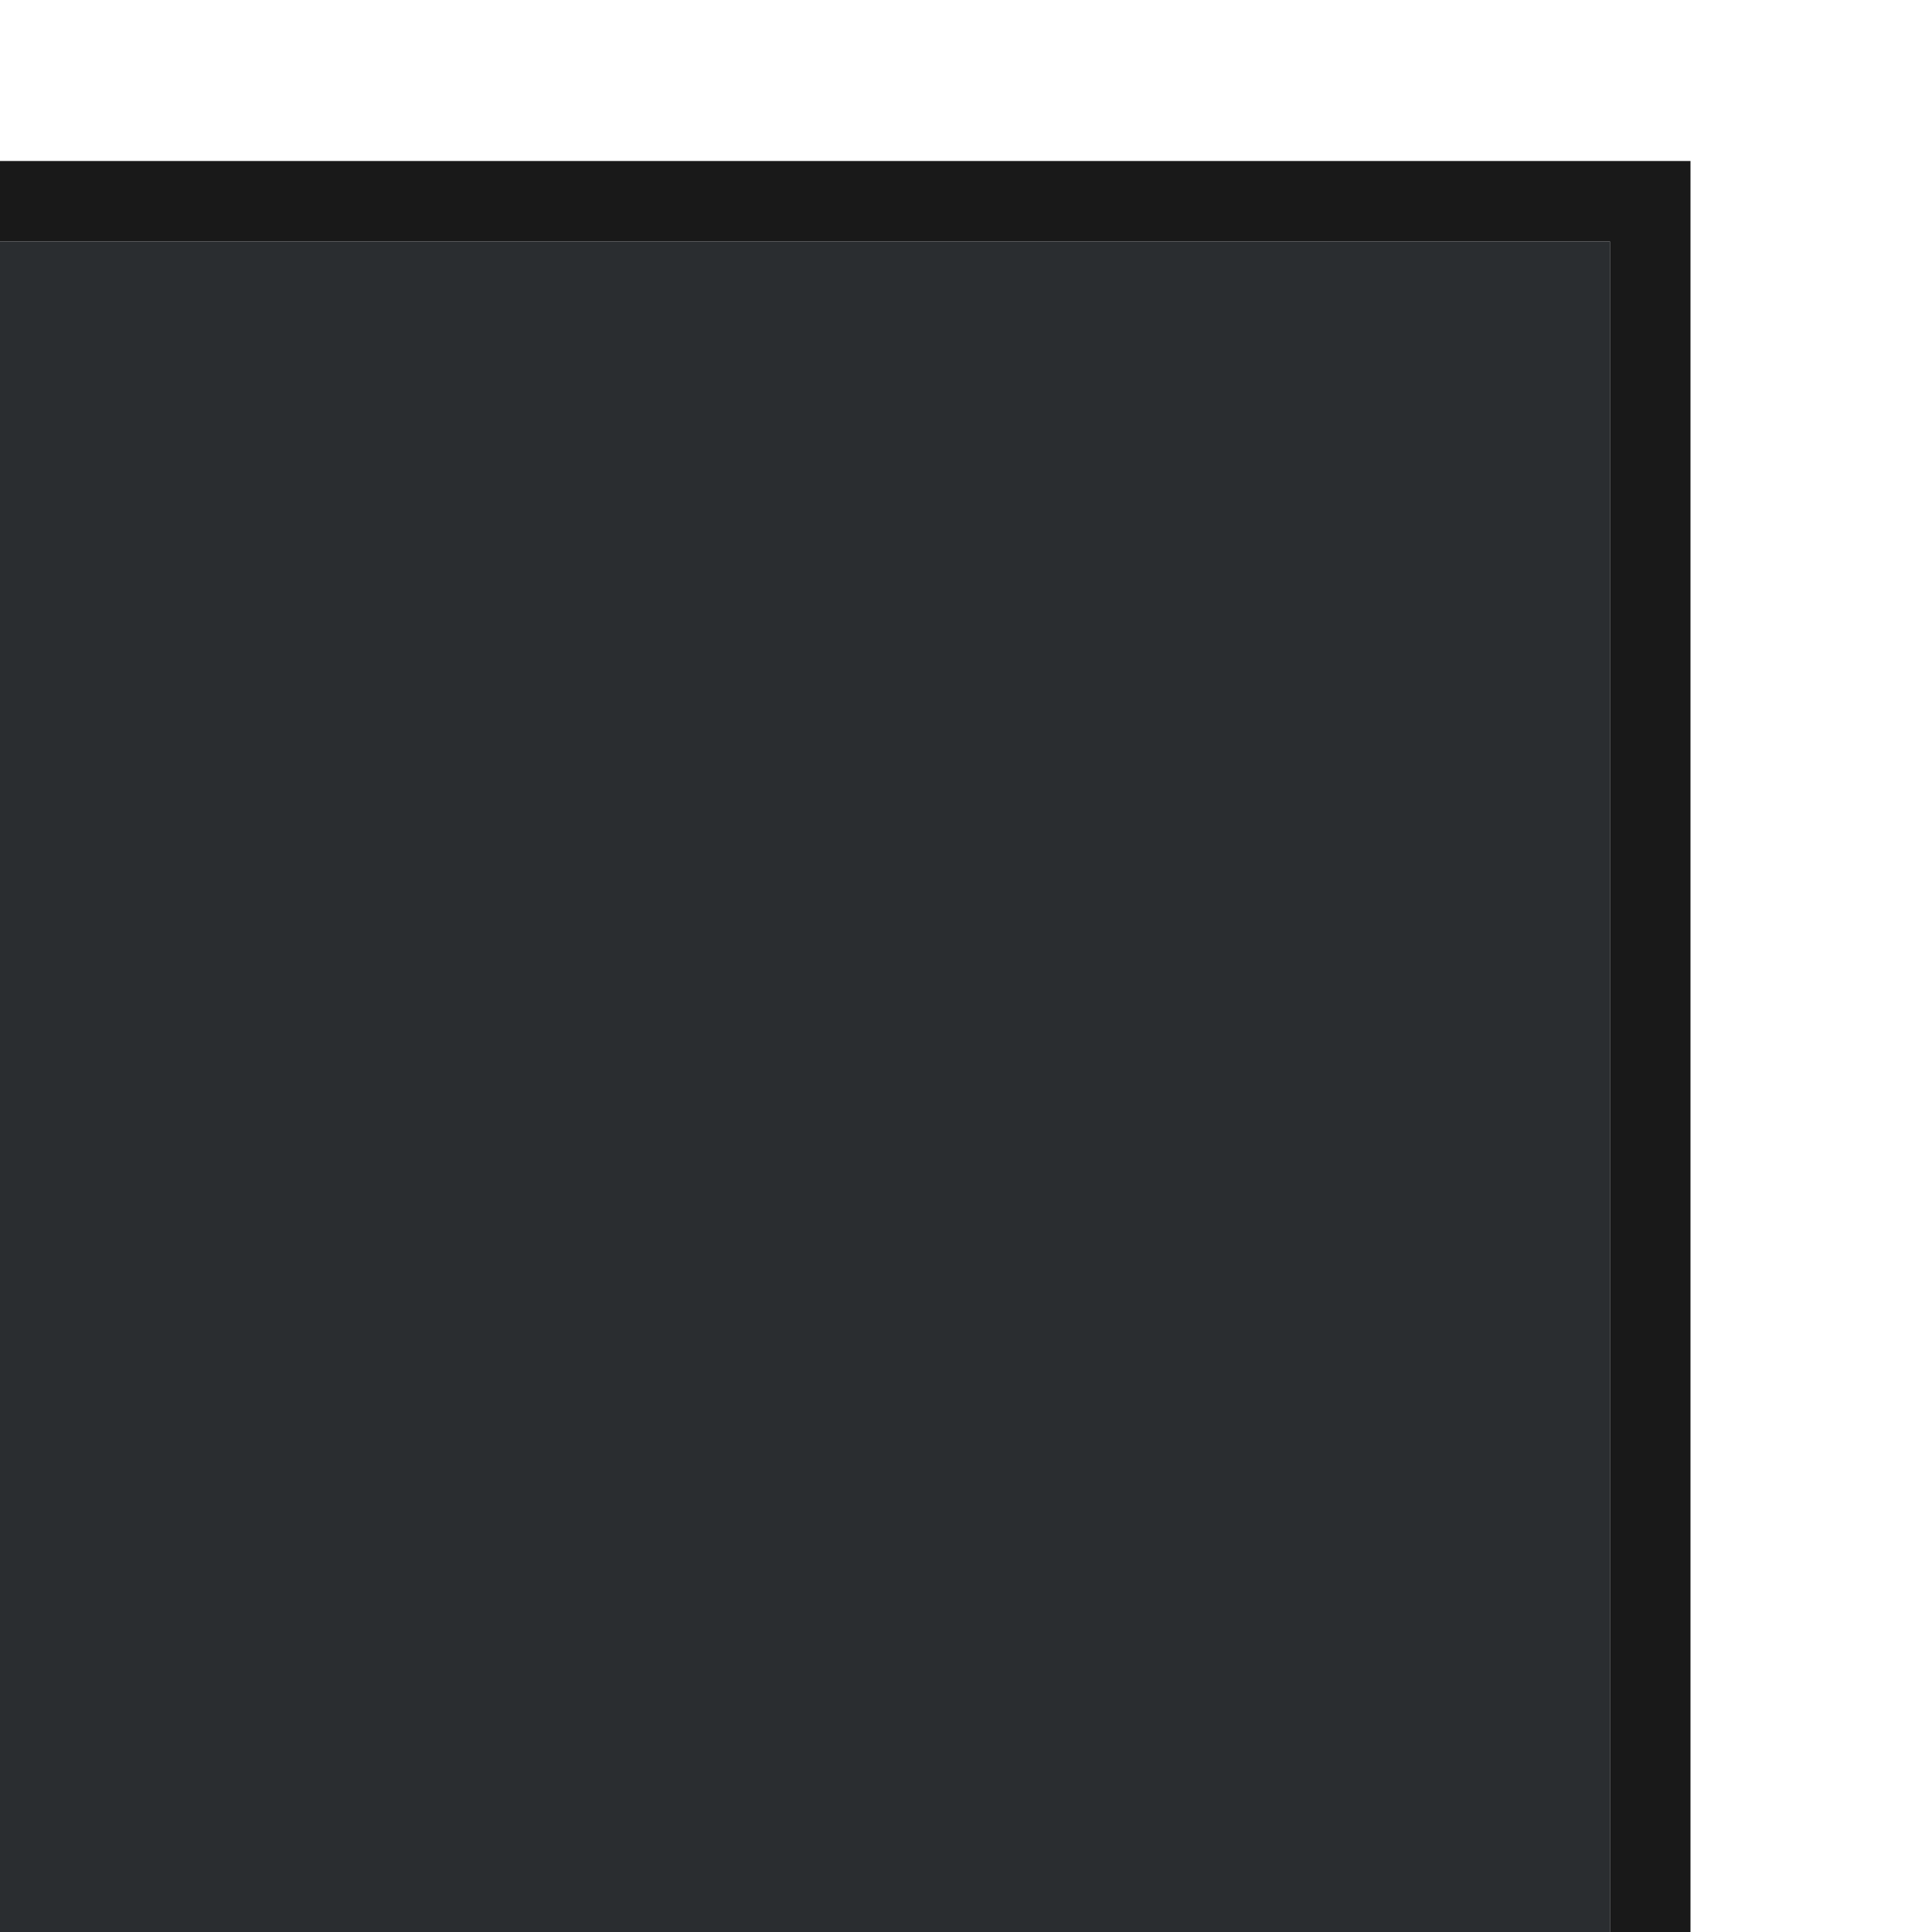
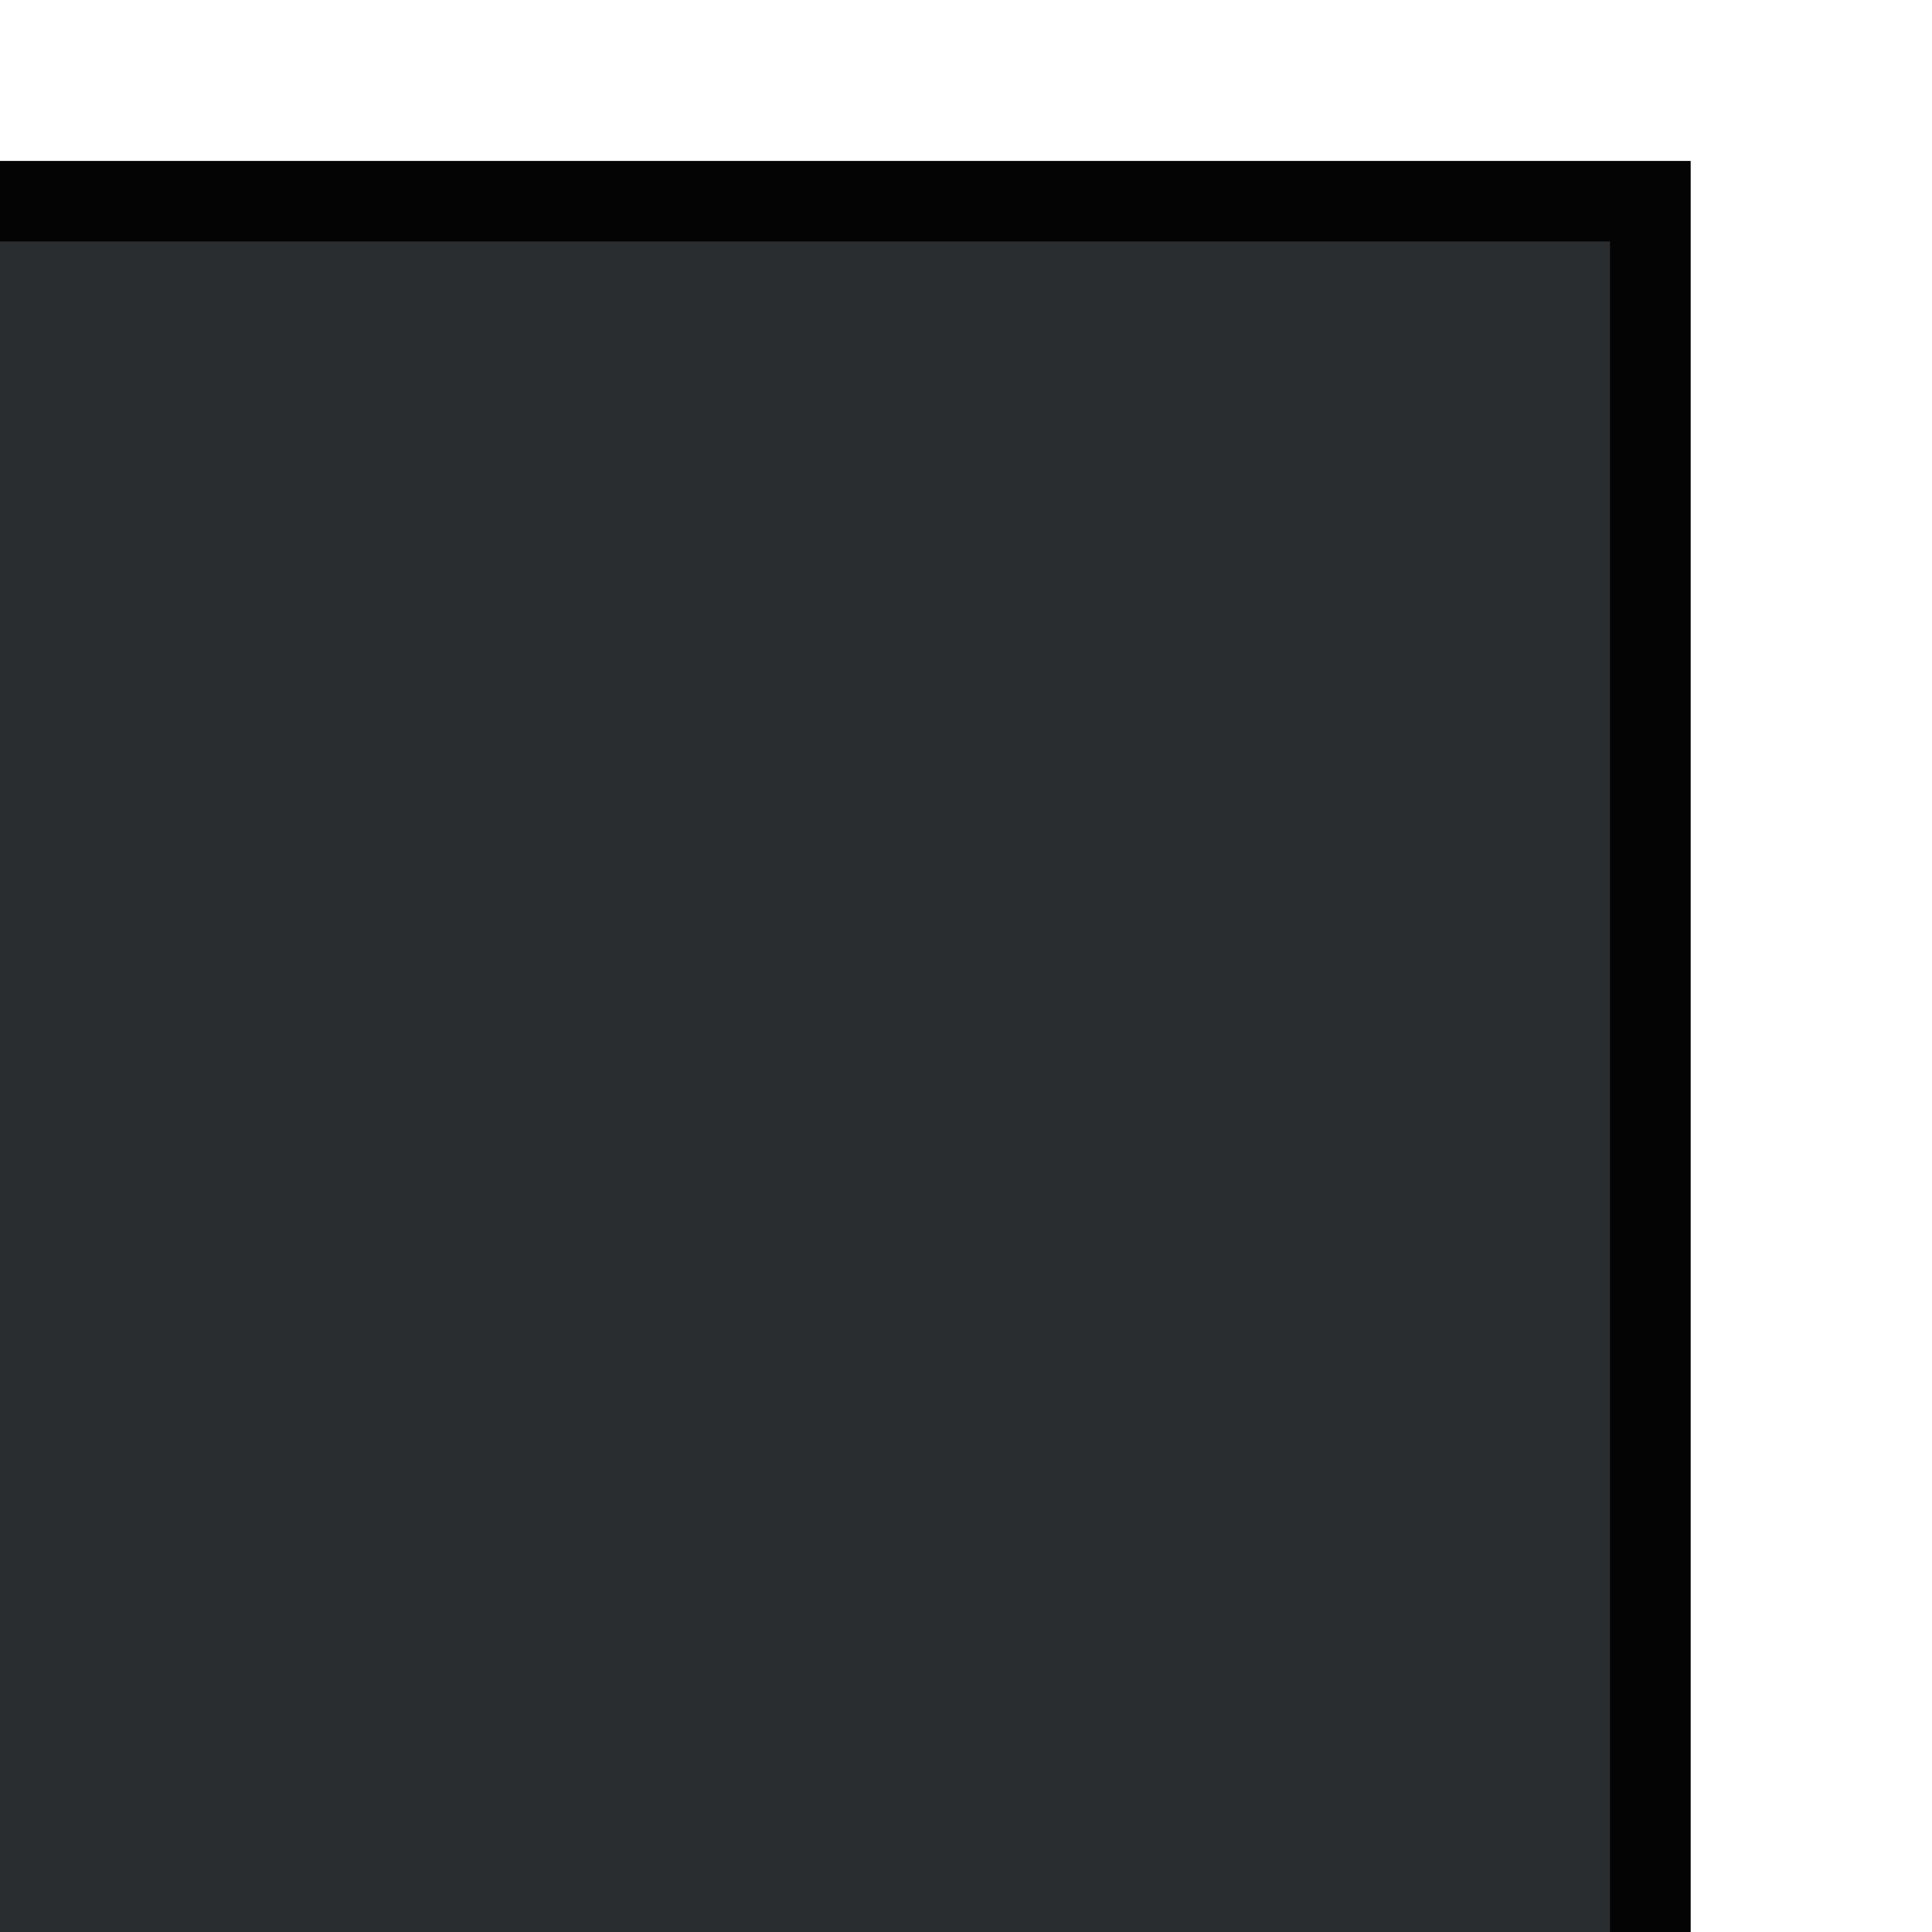
<svg xmlns="http://www.w3.org/2000/svg" width="24" height="24" id="svg11300" version="1.0" style="display:inline;enable-background:new">
  <defs id="defs3" />
  <g style="display:inline" id="layer1" transform="translate(0,-276)">
+     <path style="opacity:0.9;fill:#131619;fill-opacity:1;stroke:none" d="m 0,300 21,0 0,-22 -21,0 z" id="rect5315" />
    <path style="opacity:0.9;fill:#000000;fill-opacity:1;stroke:none" d="m 0,278 0,1 20,0 0,21 1,0 0,-22 z" id="rect5319" />
-     <path style="opacity:0.9;fill:#131619;fill-opacity:1;stroke:none" d="m 0,300 20,0 0,-21 -20,0 z" id="rect5315" />
  </g>
</svg>
